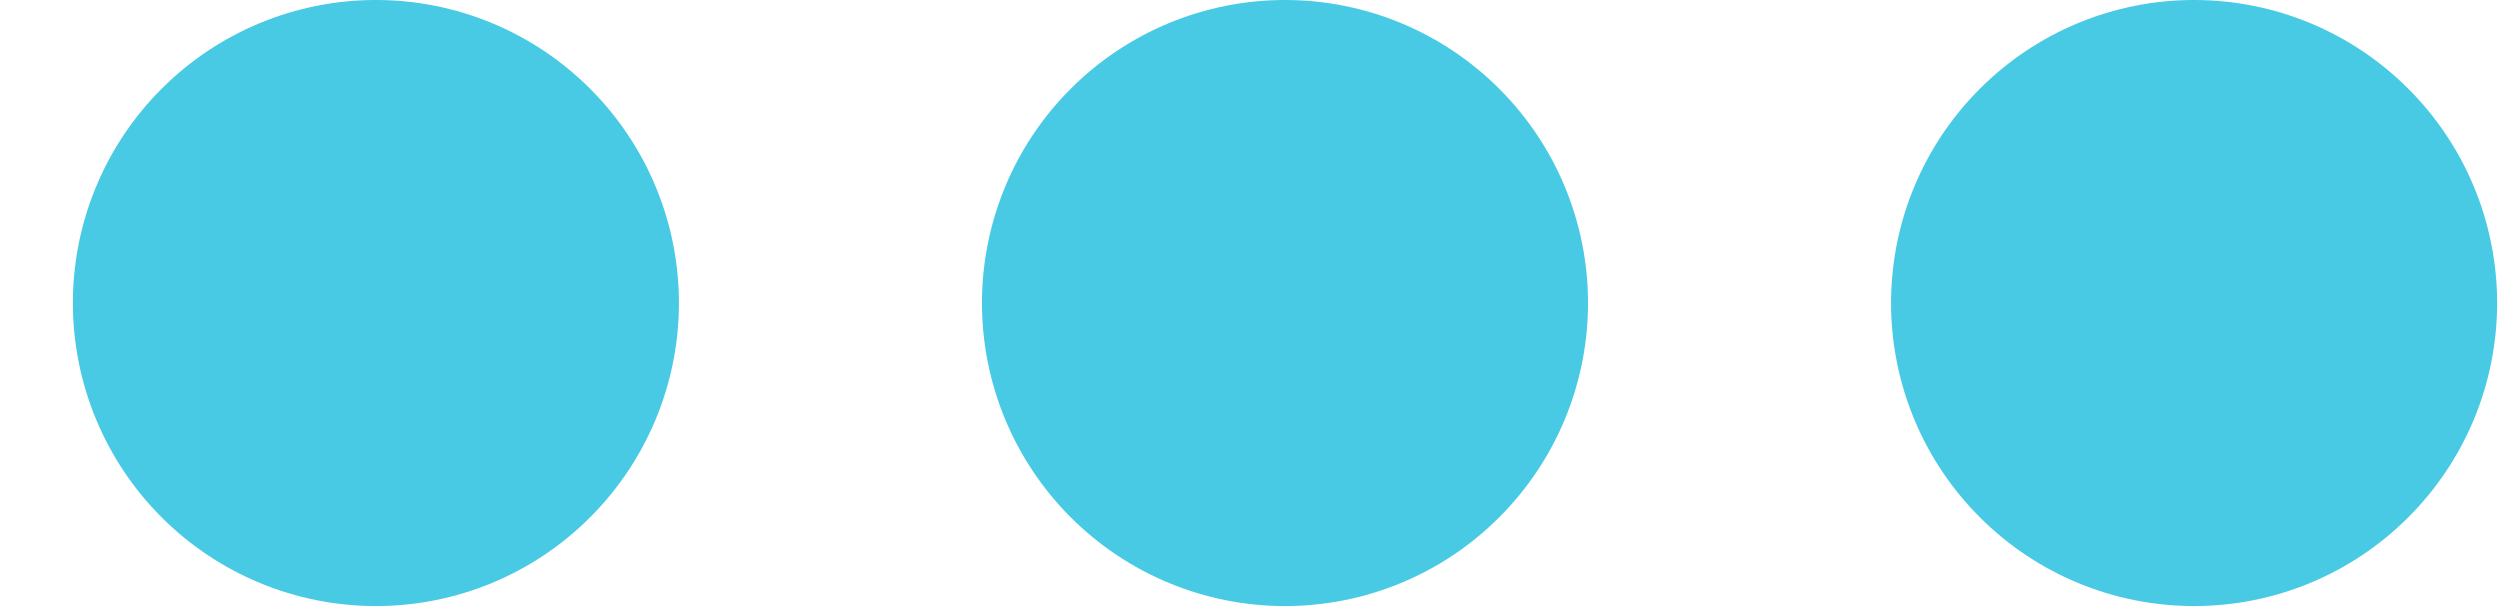
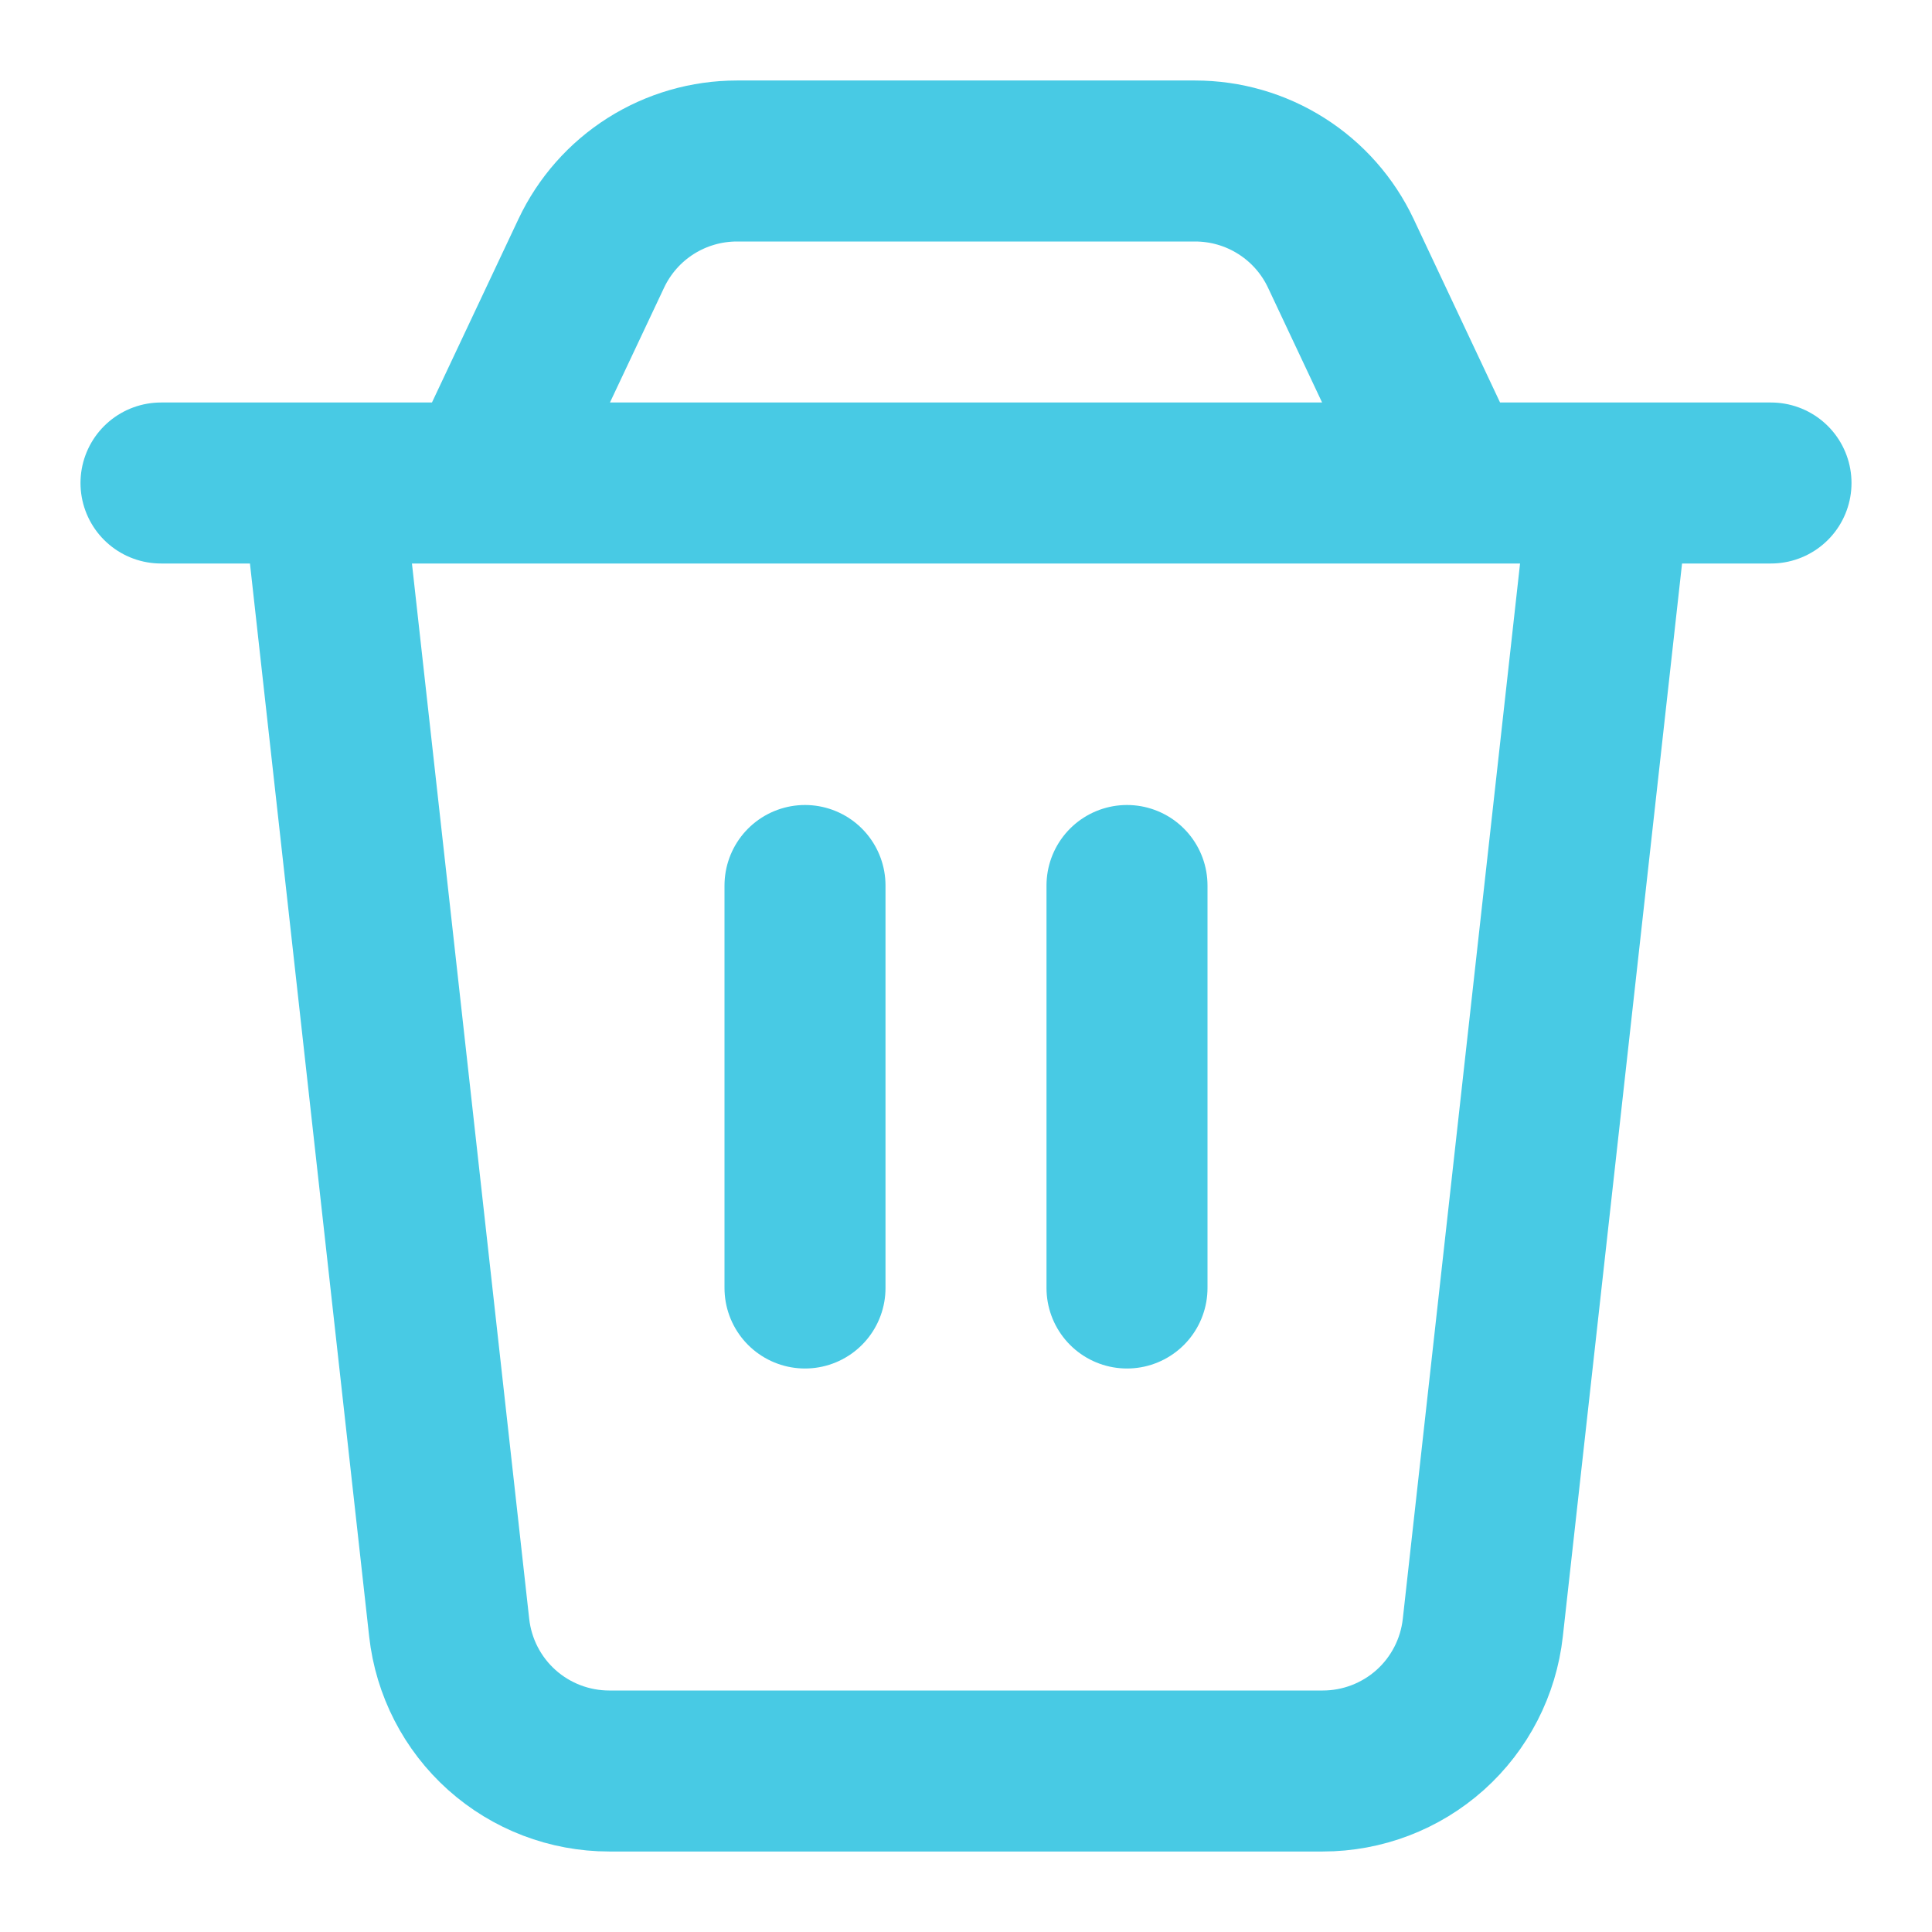
- <svg xmlns="http://www.w3.org/2000/svg" width="33" height="8" viewBox="0 0 33 8" fill="none">
-   <path d="M16.962 8C18.023 8 19.04 7.579 19.79 6.828C20.541 6.078 20.962 5.061 20.962 4C20.962 2.939 20.541 1.922 19.79 1.172C19.04 0.421 18.023 0 16.962 0C15.901 0 14.884 0.421 14.133 1.172C13.383 1.922 12.962 2.939 12.962 4C12.962 5.061 13.383 6.078 14.133 6.828C14.884 7.579 15.901 8 16.962 8ZM4.962 8C6.023 8 7.04 7.579 7.79 6.828C8.54 6.078 8.962 5.061 8.962 4C8.962 2.939 8.54 1.922 7.79 1.172C7.04 0.421 6.023 0 4.962 0C3.901 0 2.884 0.421 2.133 1.172C1.383 1.922 0.962 2.939 0.962 4C0.962 5.061 1.383 6.078 2.133 6.828C2.884 7.579 3.901 8 4.962 8ZM28.962 8C30.023 8 31.04 7.579 31.79 6.828C32.541 6.078 32.962 5.061 32.962 4C32.962 2.939 32.541 1.922 31.79 1.172C31.04 0.421 30.023 0 28.962 0C27.901 0 26.884 0.421 26.134 1.172C25.383 1.922 24.962 2.939 24.962 4C24.962 5.061 25.383 6.078 26.134 6.828C26.884 7.579 27.901 8 28.962 8Z" fill="#48CAE4" />
+ <svg xmlns="http://www.w3.org/2000/svg" width="42" height="42" viewBox="0 0 42 42" fill="none">
+   <path d="M24.5 19.25V28M7 10.5H35L32.235 35.385C32.14 36.241 31.733 37.033 31.091 37.608C30.449 38.182 29.618 38.5 28.756 38.5H13.244C12.382 38.5 11.551 38.182 10.909 37.608C10.267 37.033 9.86 36.241 9.765 35.385L7 10.5ZM12.854 5.507C13.137 4.907 13.585 4.399 14.145 4.044C14.706 3.689 15.356 3.5 16.02 3.5H25.98C26.645 3.5 27.295 3.688 27.856 4.044C28.417 4.399 28.865 4.907 29.148 5.507L31.5 10.5H10.5L12.854 5.507V5.507ZM3.5 10.5H38.5H3.5ZM17.5 19.25V28V19.25Z" stroke="#48CAE4" stroke-width="3.5" stroke-linecap="round" stroke-linejoin="round" />
</svg>
